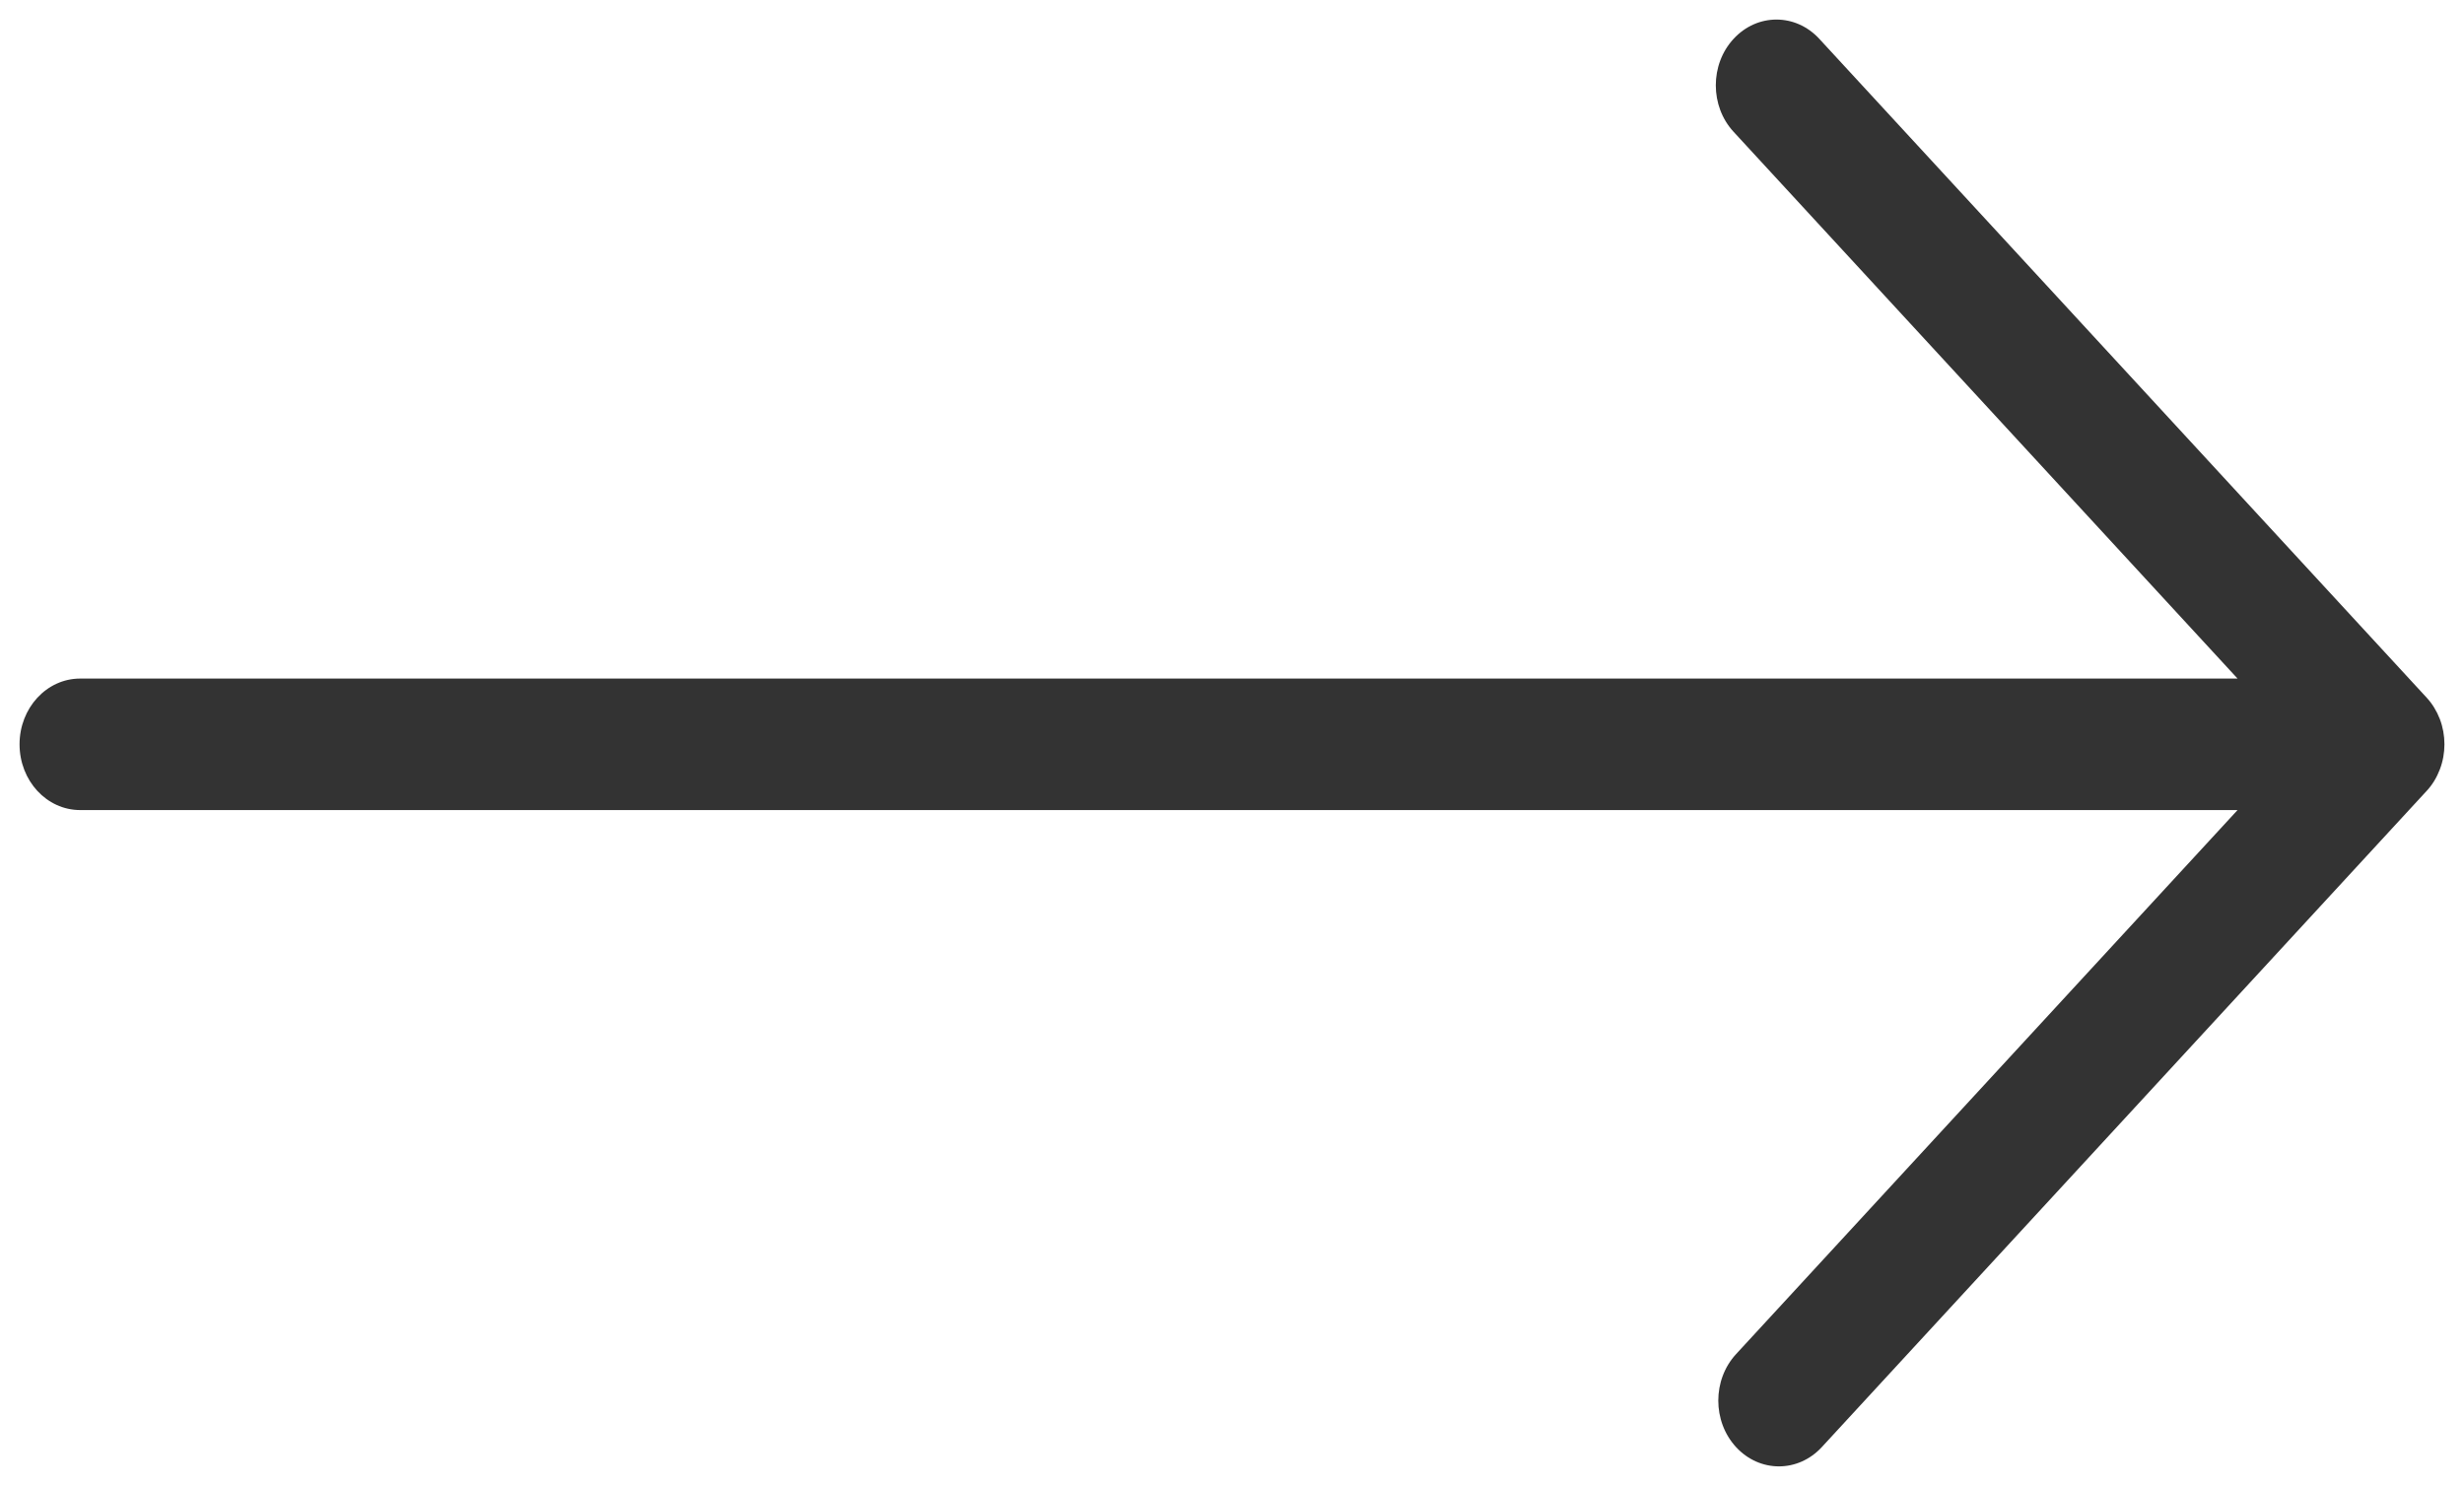
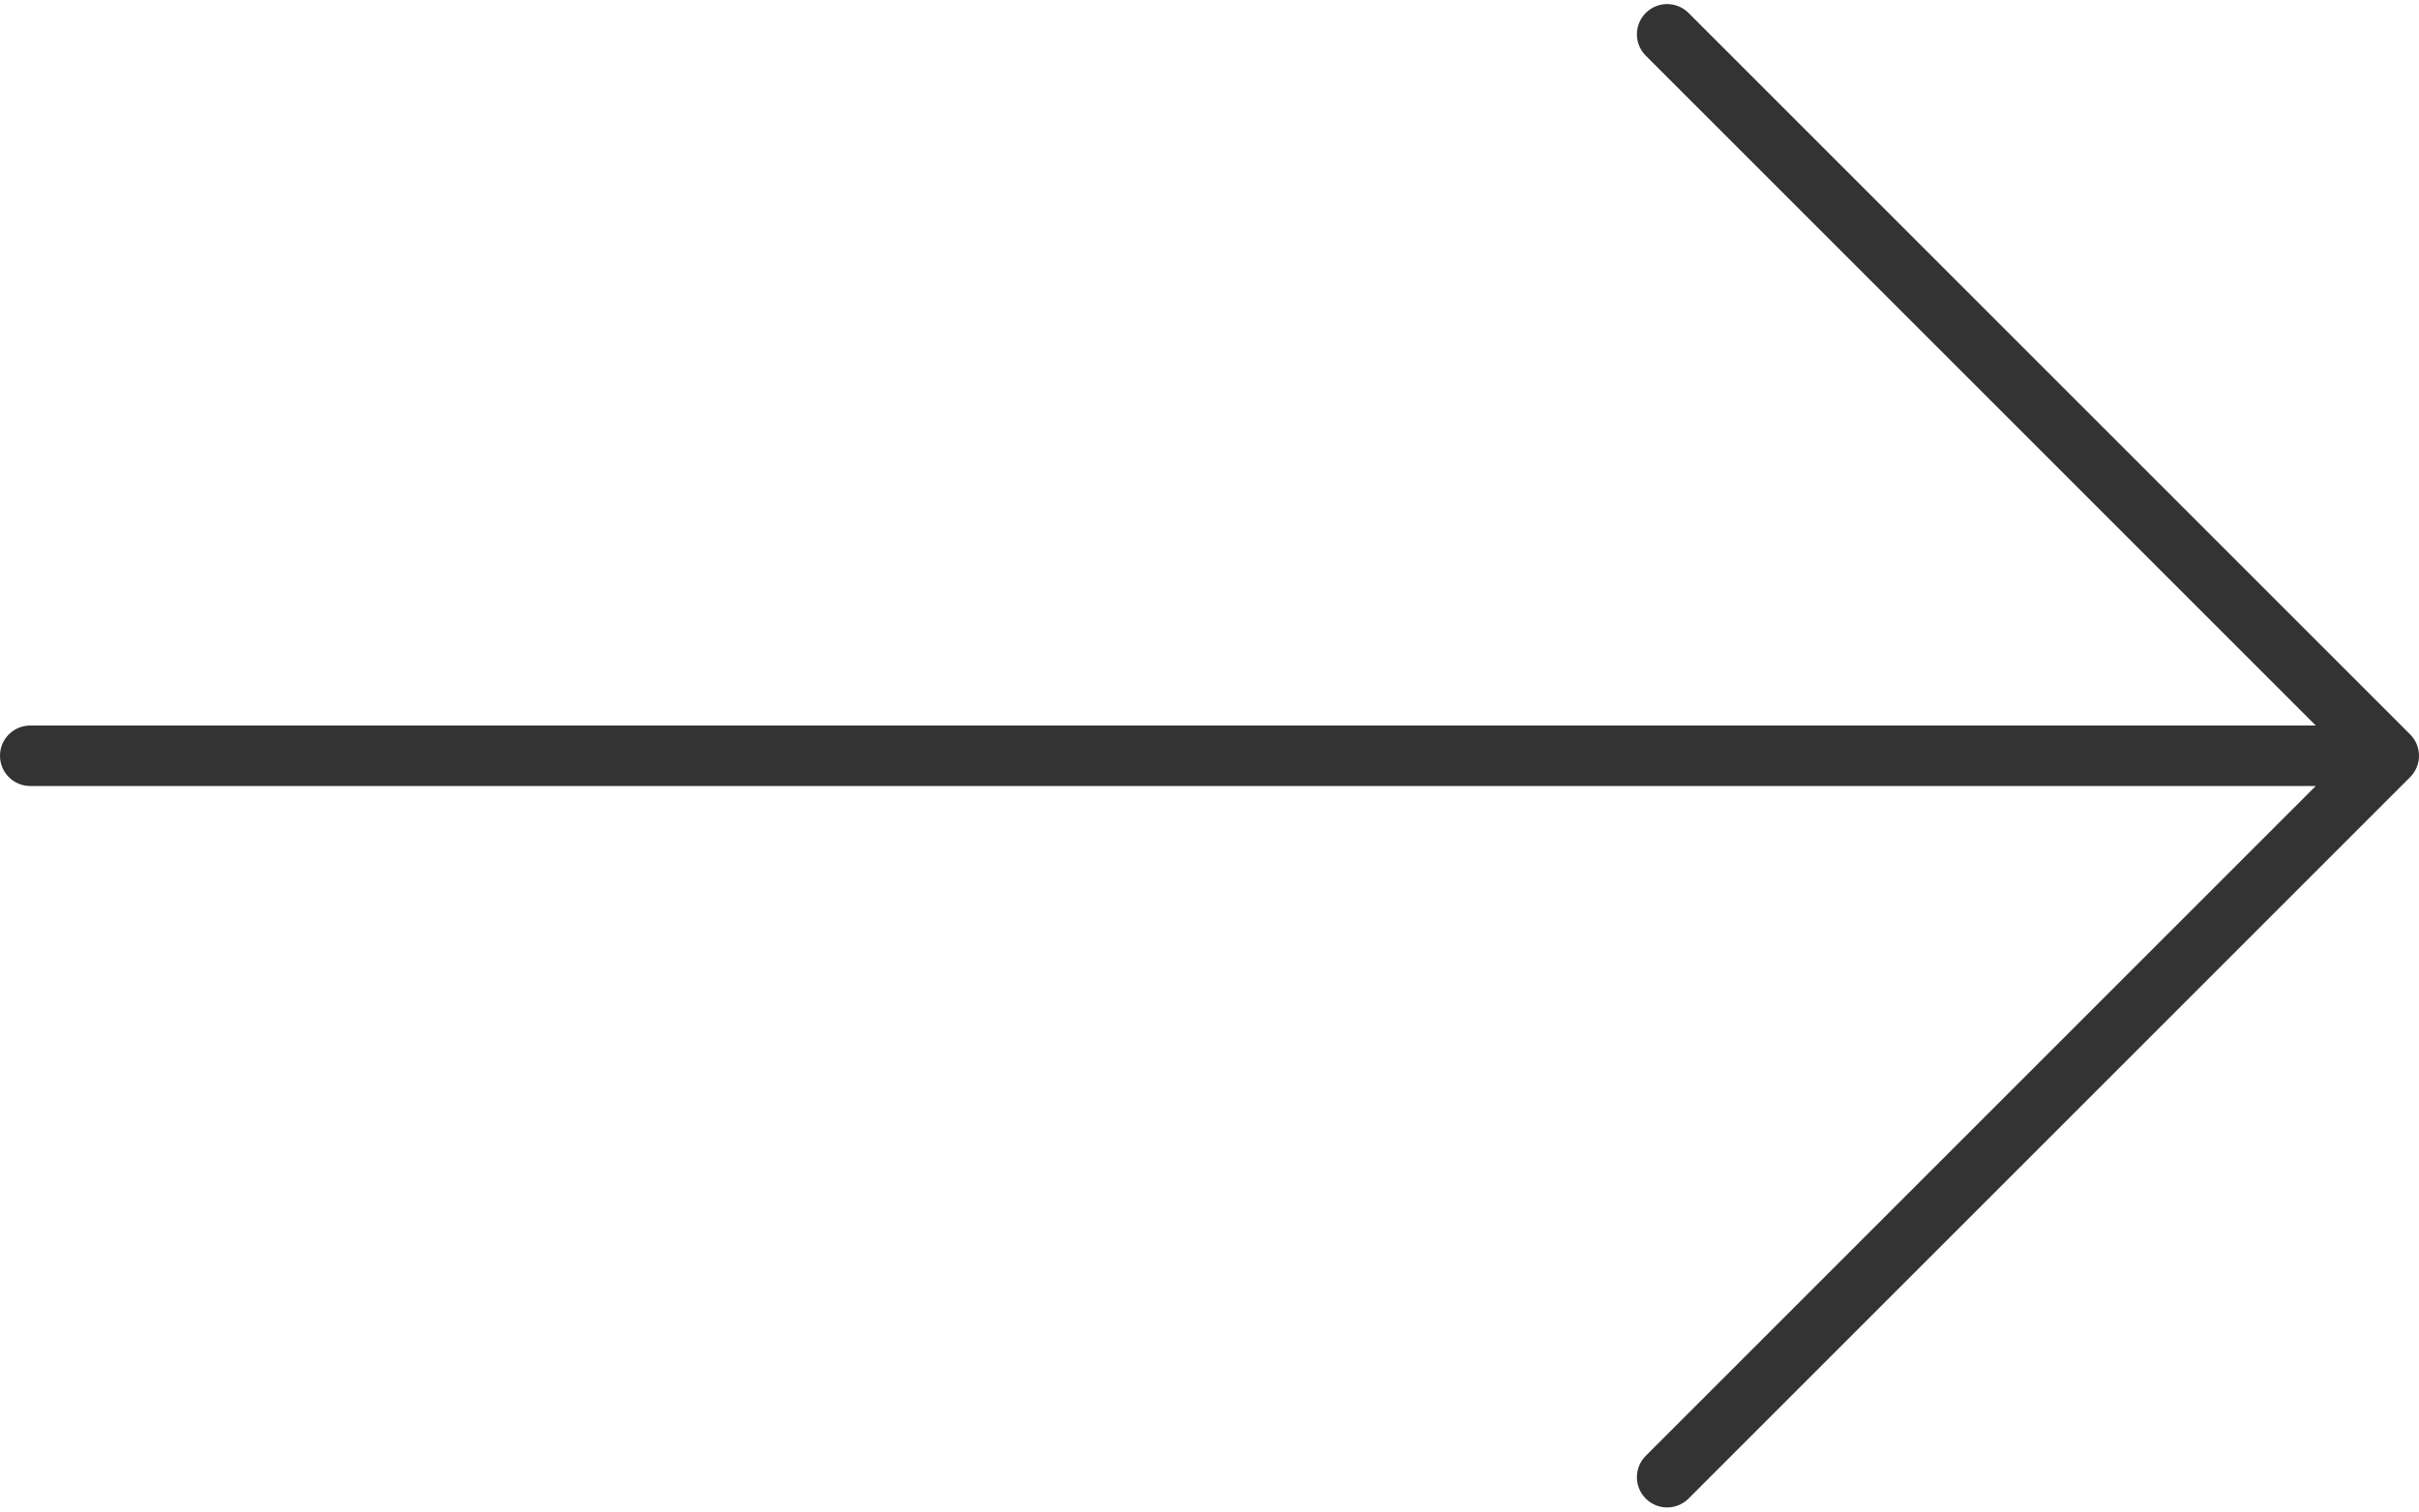
- <svg xmlns="http://www.w3.org/2000/svg" width="63px" height="38px" viewBox="0 0 63 38" version="1.1">
+ <svg xmlns="http://www.w3.org/2000/svg" width="80px" height="50px" viewBox="0 0 80 50" version="1.1">
  <g id="Desktop" stroke="none" stroke-width="1" fill="none" fill-rule="evenodd">
-     <g id="Assemble-case-study-Copy" transform="translate(-653, -13282)" fill="#333333" fill-rule="nonzero">
-       <path d="M667.682,13288.63 C668.113,13288.63 668.543,13288.478 668.871,13288.175 L682.853,13275.29 L682.853,13330.45 C682.853,13331.307 683.604,13332 684.534,13332 C685.465,13332 686.216,13331.307 686.216,13330.45 L686.216,13275.29 L700.129,13288.112 C700.786,13288.718 701.849,13288.718 702.507,13288.112 C703.164,13287.506 703.164,13286.526 702.507,13285.92 L685.725,13270.454 C685.571,13270.31 685.384,13270.197 685.175,13270.117 C684.765,13269.961 684.302,13269.961 683.89,13270.117 C683.683,13270.197 683.497,13270.311 683.342,13270.454 L666.493,13285.984 C665.836,13286.59 665.836,13287.569 666.493,13288.175 C666.821,13288.479 667.252,13288.63 667.682,13288.63 Z" id="Shape" transform="translate(684.5, 13301) rotate(90) translate(-684.5, -13301) " />
+     <g id="Artboard" transform="translate(-1305, -346)" fill="#333333">
+       <g id="noun_down-arrow_2098279" transform="translate(1305, 346)">
+         <path d="M40,-15 C39.447,-15 39,-14.553 39,-14 L39,61.586 L16.842,39.428 C16.451,39.037 15.818,39.037 15.428,39.428 C15.037,39.818 15.037,40.451 15.428,40.842 L39.293,64.707 C39.488,64.902 39.744,65 40,65 C40.256,65 40.512,64.902 40.707,64.707 L64.572,40.842 C64.963,40.451 64.963,39.818 64.572,39.428 C64.182,39.037 63.549,39.037 63.158,39.428 L41,61.586 L41,-14 C41,-14.553 40.553,-15 40,-15 Z" id="Path" transform="translate(40, 25) scale(-1, 1) rotate(90) translate(-40, -25) " />
+       </g>
    </g>
  </g>
</svg>
